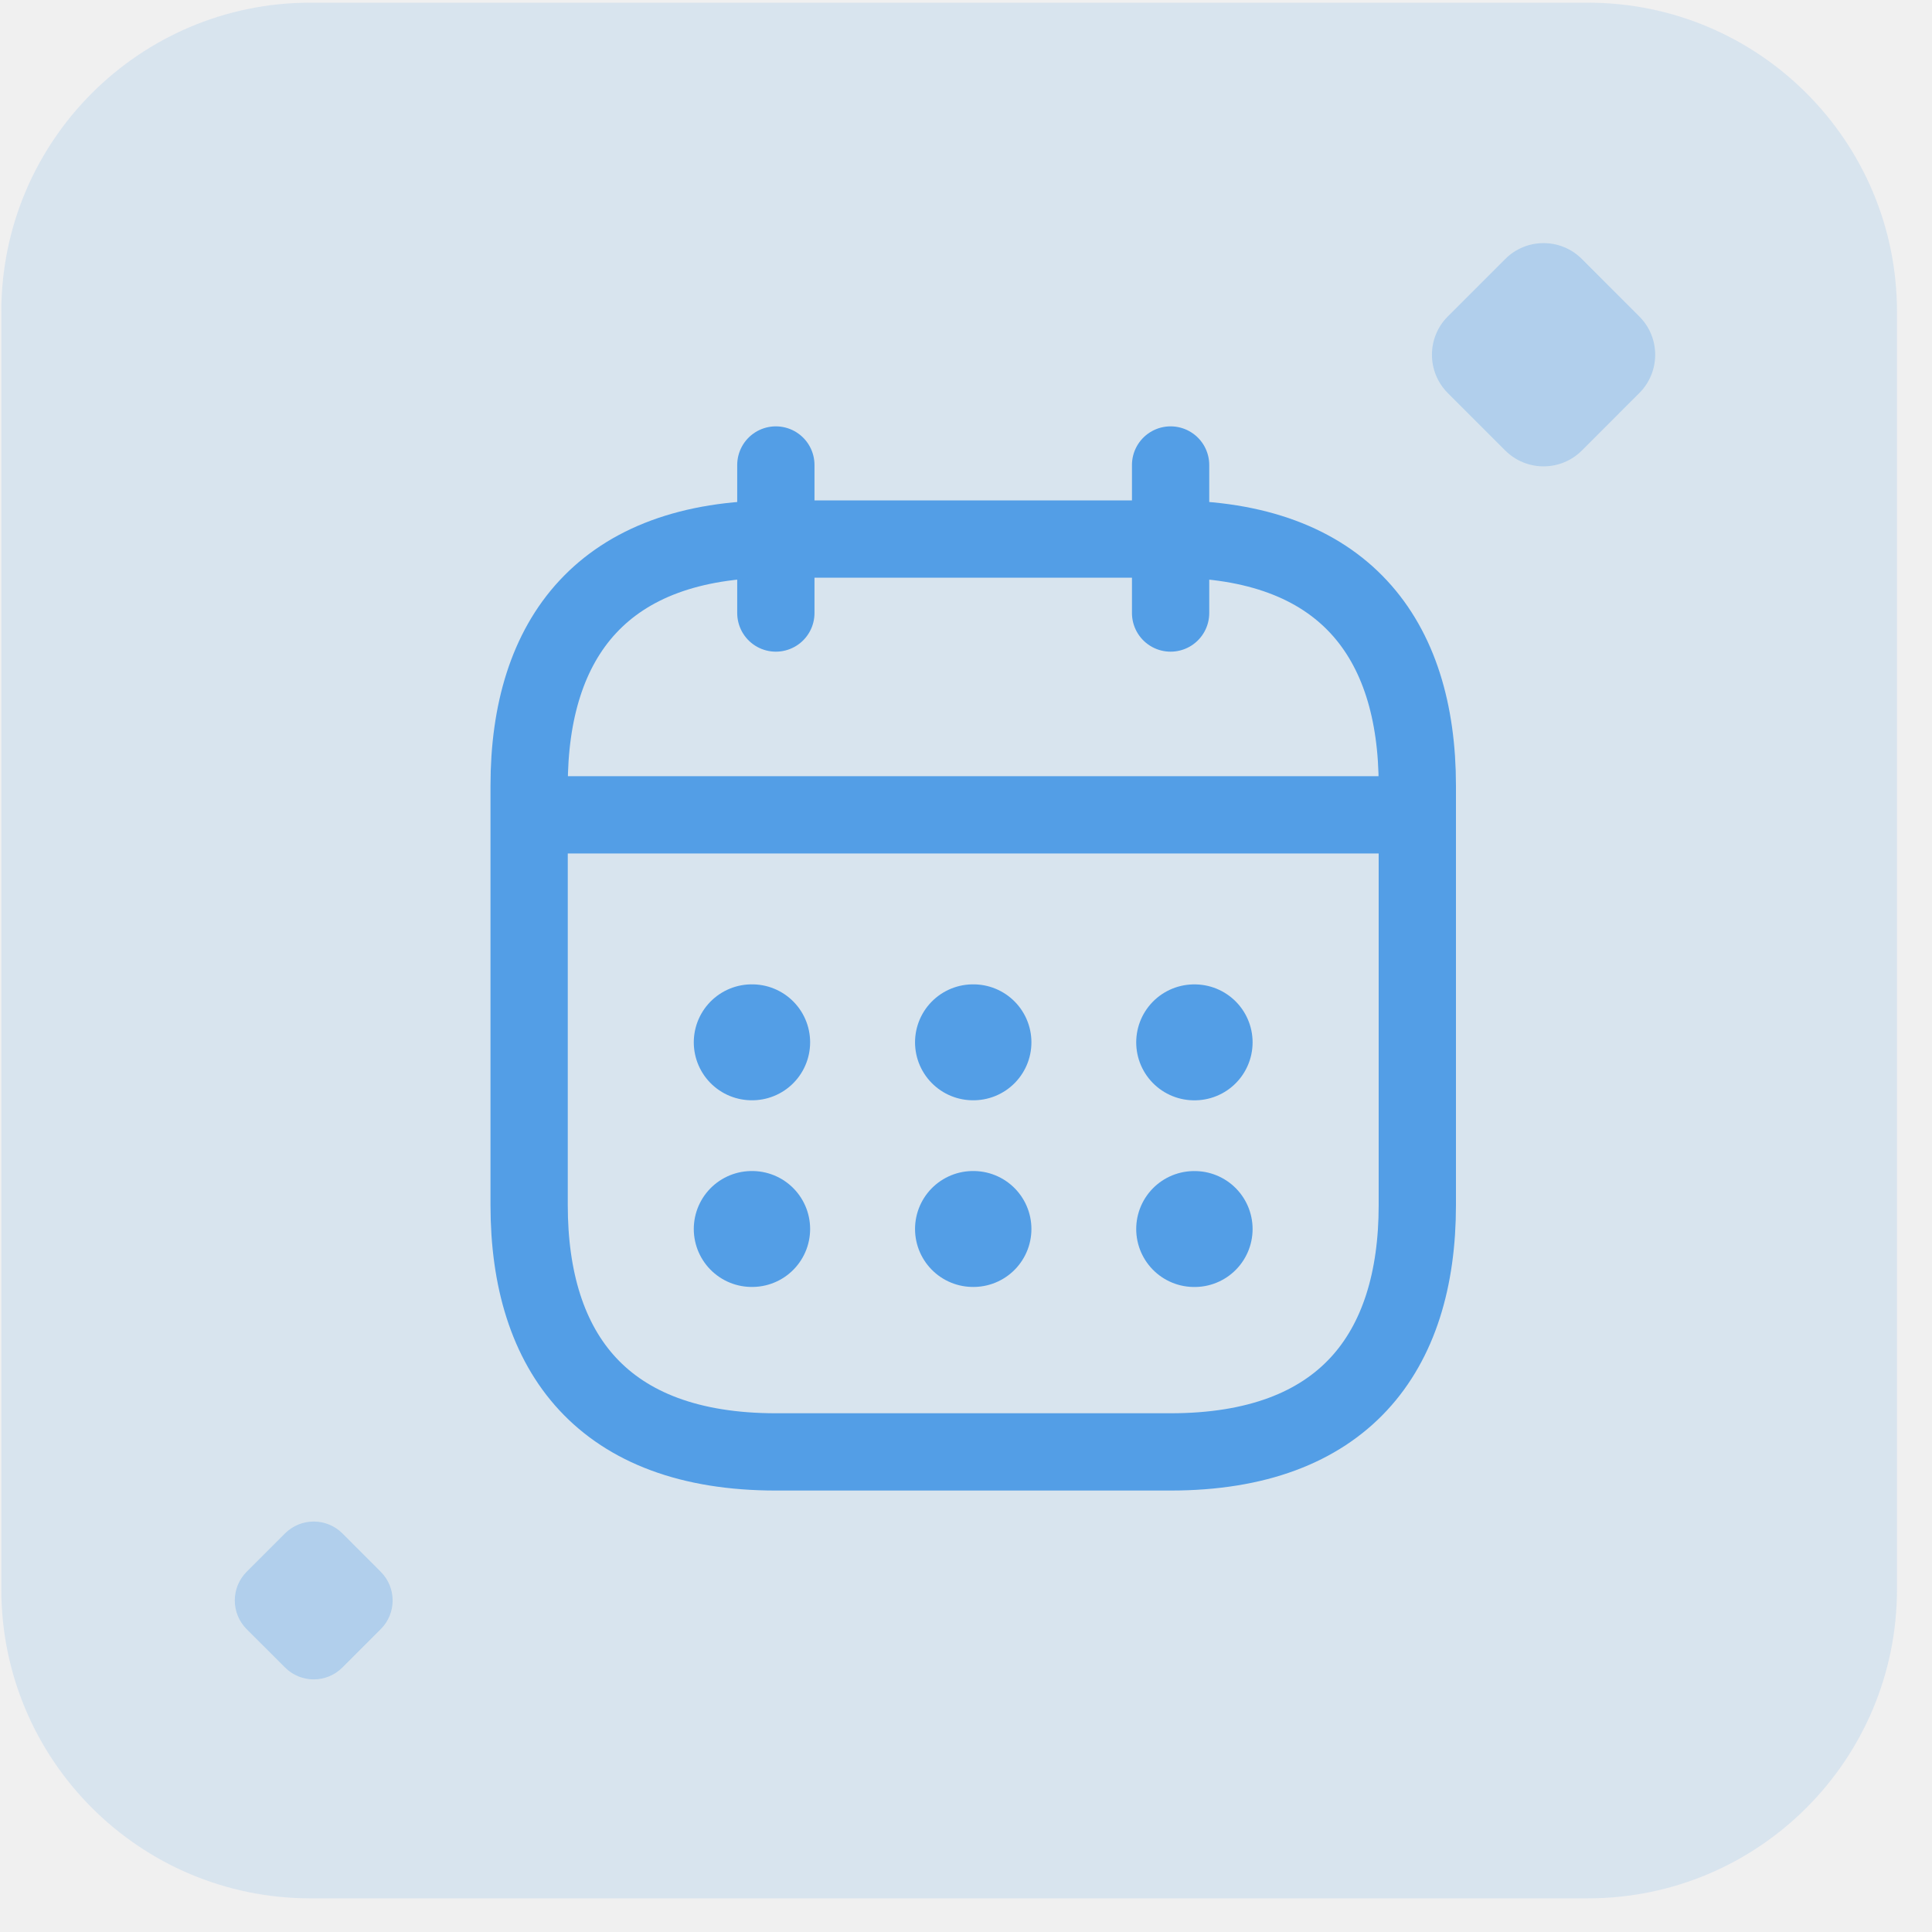
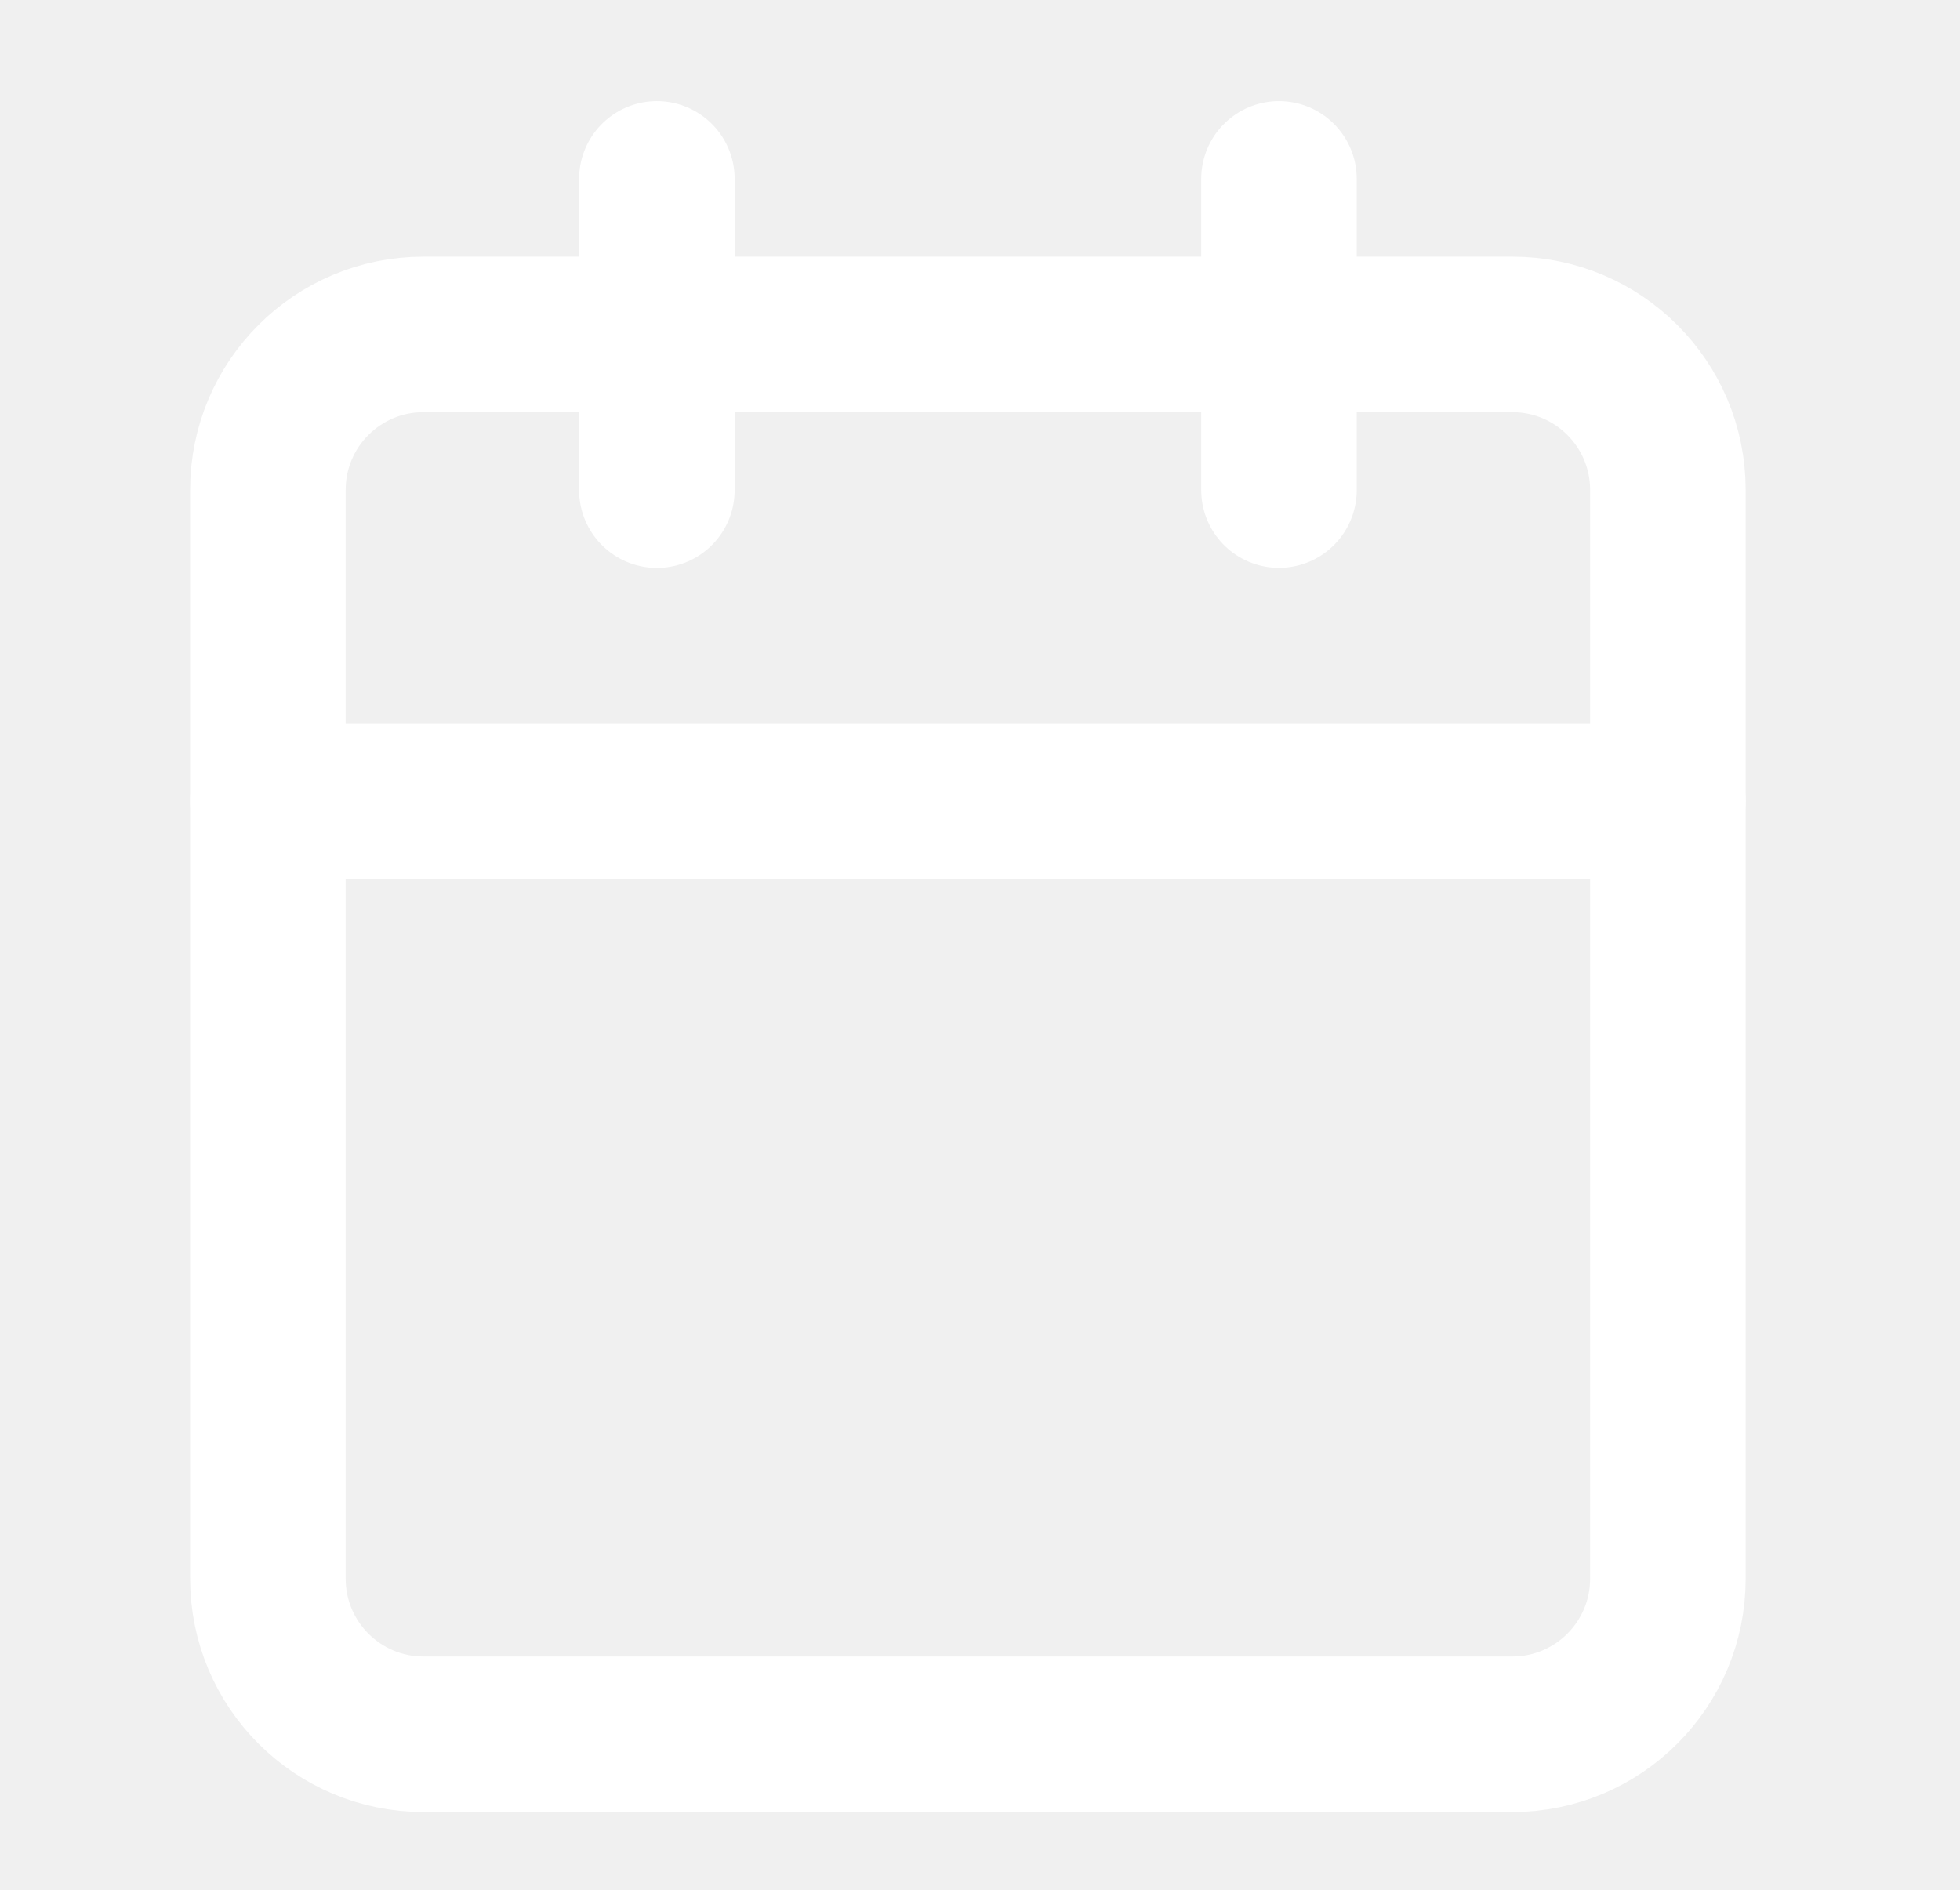
- <svg xmlns="http://www.w3.org/2000/svg" width="50" height="50" viewBox="0 0 50 50" fill="none">
-   <rect opacity="0.15" x="0.034" y="0.069" width="49.06" height="49.06" rx="8" fill="#539EE6" />
-   <path opacity="0.3" d="M38.956 6.703L37.469 8.19C36.922 8.737 36.922 9.624 37.469 10.172L38.956 11.659C39.504 12.206 40.391 12.206 40.939 11.659L42.425 10.172C42.973 9.624 42.973 8.737 42.425 8.19L40.939 6.703C40.391 6.155 39.504 6.155 38.956 6.703Z" fill="#539EE6" />
-   <path opacity="0.3" d="M7.376 39.685L6.384 40.677C5.974 41.087 5.974 41.753 6.384 42.163L7.376 43.154C7.786 43.565 8.452 43.565 8.862 43.154L9.853 42.163C10.264 41.753 10.264 41.087 9.853 40.677L8.862 39.685C8.452 39.275 7.786 39.275 7.376 39.685Z" fill="#539EE6" />
-   <path d="M20.079 12.034V15.865" stroke="#539EE6" stroke-width="2" stroke-miterlimit="10" stroke-linecap="round" stroke-linejoin="round" />
-   <path d="M30.295 12.034V15.865" stroke="#539EE6" stroke-width="2" stroke-miterlimit="10" stroke-linecap="round" stroke-linejoin="round" />
-   <path d="M14.333 21.088H36.041" stroke="#539EE6" stroke-width="2" stroke-miterlimit="10" stroke-linecap="round" stroke-linejoin="round" />
-   <path d="M36.68 20.335V31.189C36.68 35.02 34.764 37.575 30.295 37.575H20.079C15.61 37.575 13.694 35.02 13.694 31.189V20.335C13.694 16.504 15.61 13.95 20.079 13.95H30.295C34.764 13.95 36.68 16.504 36.68 20.335Z" stroke="#539EE6" stroke-width="2" stroke-miterlimit="10" stroke-linecap="round" stroke-linejoin="round" />
-   <path d="M30.905 26.976H30.917" stroke="#539EE6" stroke-width="3" stroke-linecap="round" stroke-linejoin="round" />
-   <path d="M30.905 31.807H30.917" stroke="#539EE6" stroke-width="3" stroke-linecap="round" stroke-linejoin="round" />
-   <path d="M25.181 26.975H25.193" stroke="#539EE6" stroke-width="3" stroke-linecap="round" stroke-linejoin="round" />
-   <path d="M25.181 31.806H25.193" stroke="#539EE6" stroke-width="3" stroke-linecap="round" stroke-linejoin="round" />
-   <path d="M19.455 26.975H19.466" stroke="#539EE6" stroke-width="3" stroke-linecap="round" stroke-linejoin="round" />
-   <path d="M19.455 31.806H19.466" stroke="#539EE6" stroke-width="3" stroke-linecap="round" stroke-linejoin="round" />
+ <svg xmlns="http://www.w3.org/2000/svg" width="28" height="27" viewBox="0 0 28 27" fill="none">
+   <path d="M9.384 2.556V7.003" stroke="white" stroke-width="2.222" stroke-linecap="round" stroke-linejoin="round" />
+   <path d="M18.271 2.556V7.002" stroke="white" stroke-width="2.222" stroke-linecap="round" stroke-linejoin="round" />
+   <path d="M21.605 4.778H6.049C4.822 4.778 3.827 5.773 3.827 7V22.555C3.827 23.783 4.822 24.778 6.049 24.778H21.605C22.832 24.778 23.827 23.783 23.827 22.555V7C23.827 5.773 22.832 4.778 21.605 4.778Z" stroke="white" stroke-width="2.222" stroke-linecap="round" stroke-linejoin="round" />
+   <path d="M3.827 11.444H23.827" stroke="white" stroke-width="2.222" stroke-linecap="round" stroke-linejoin="round" />
</svg>
